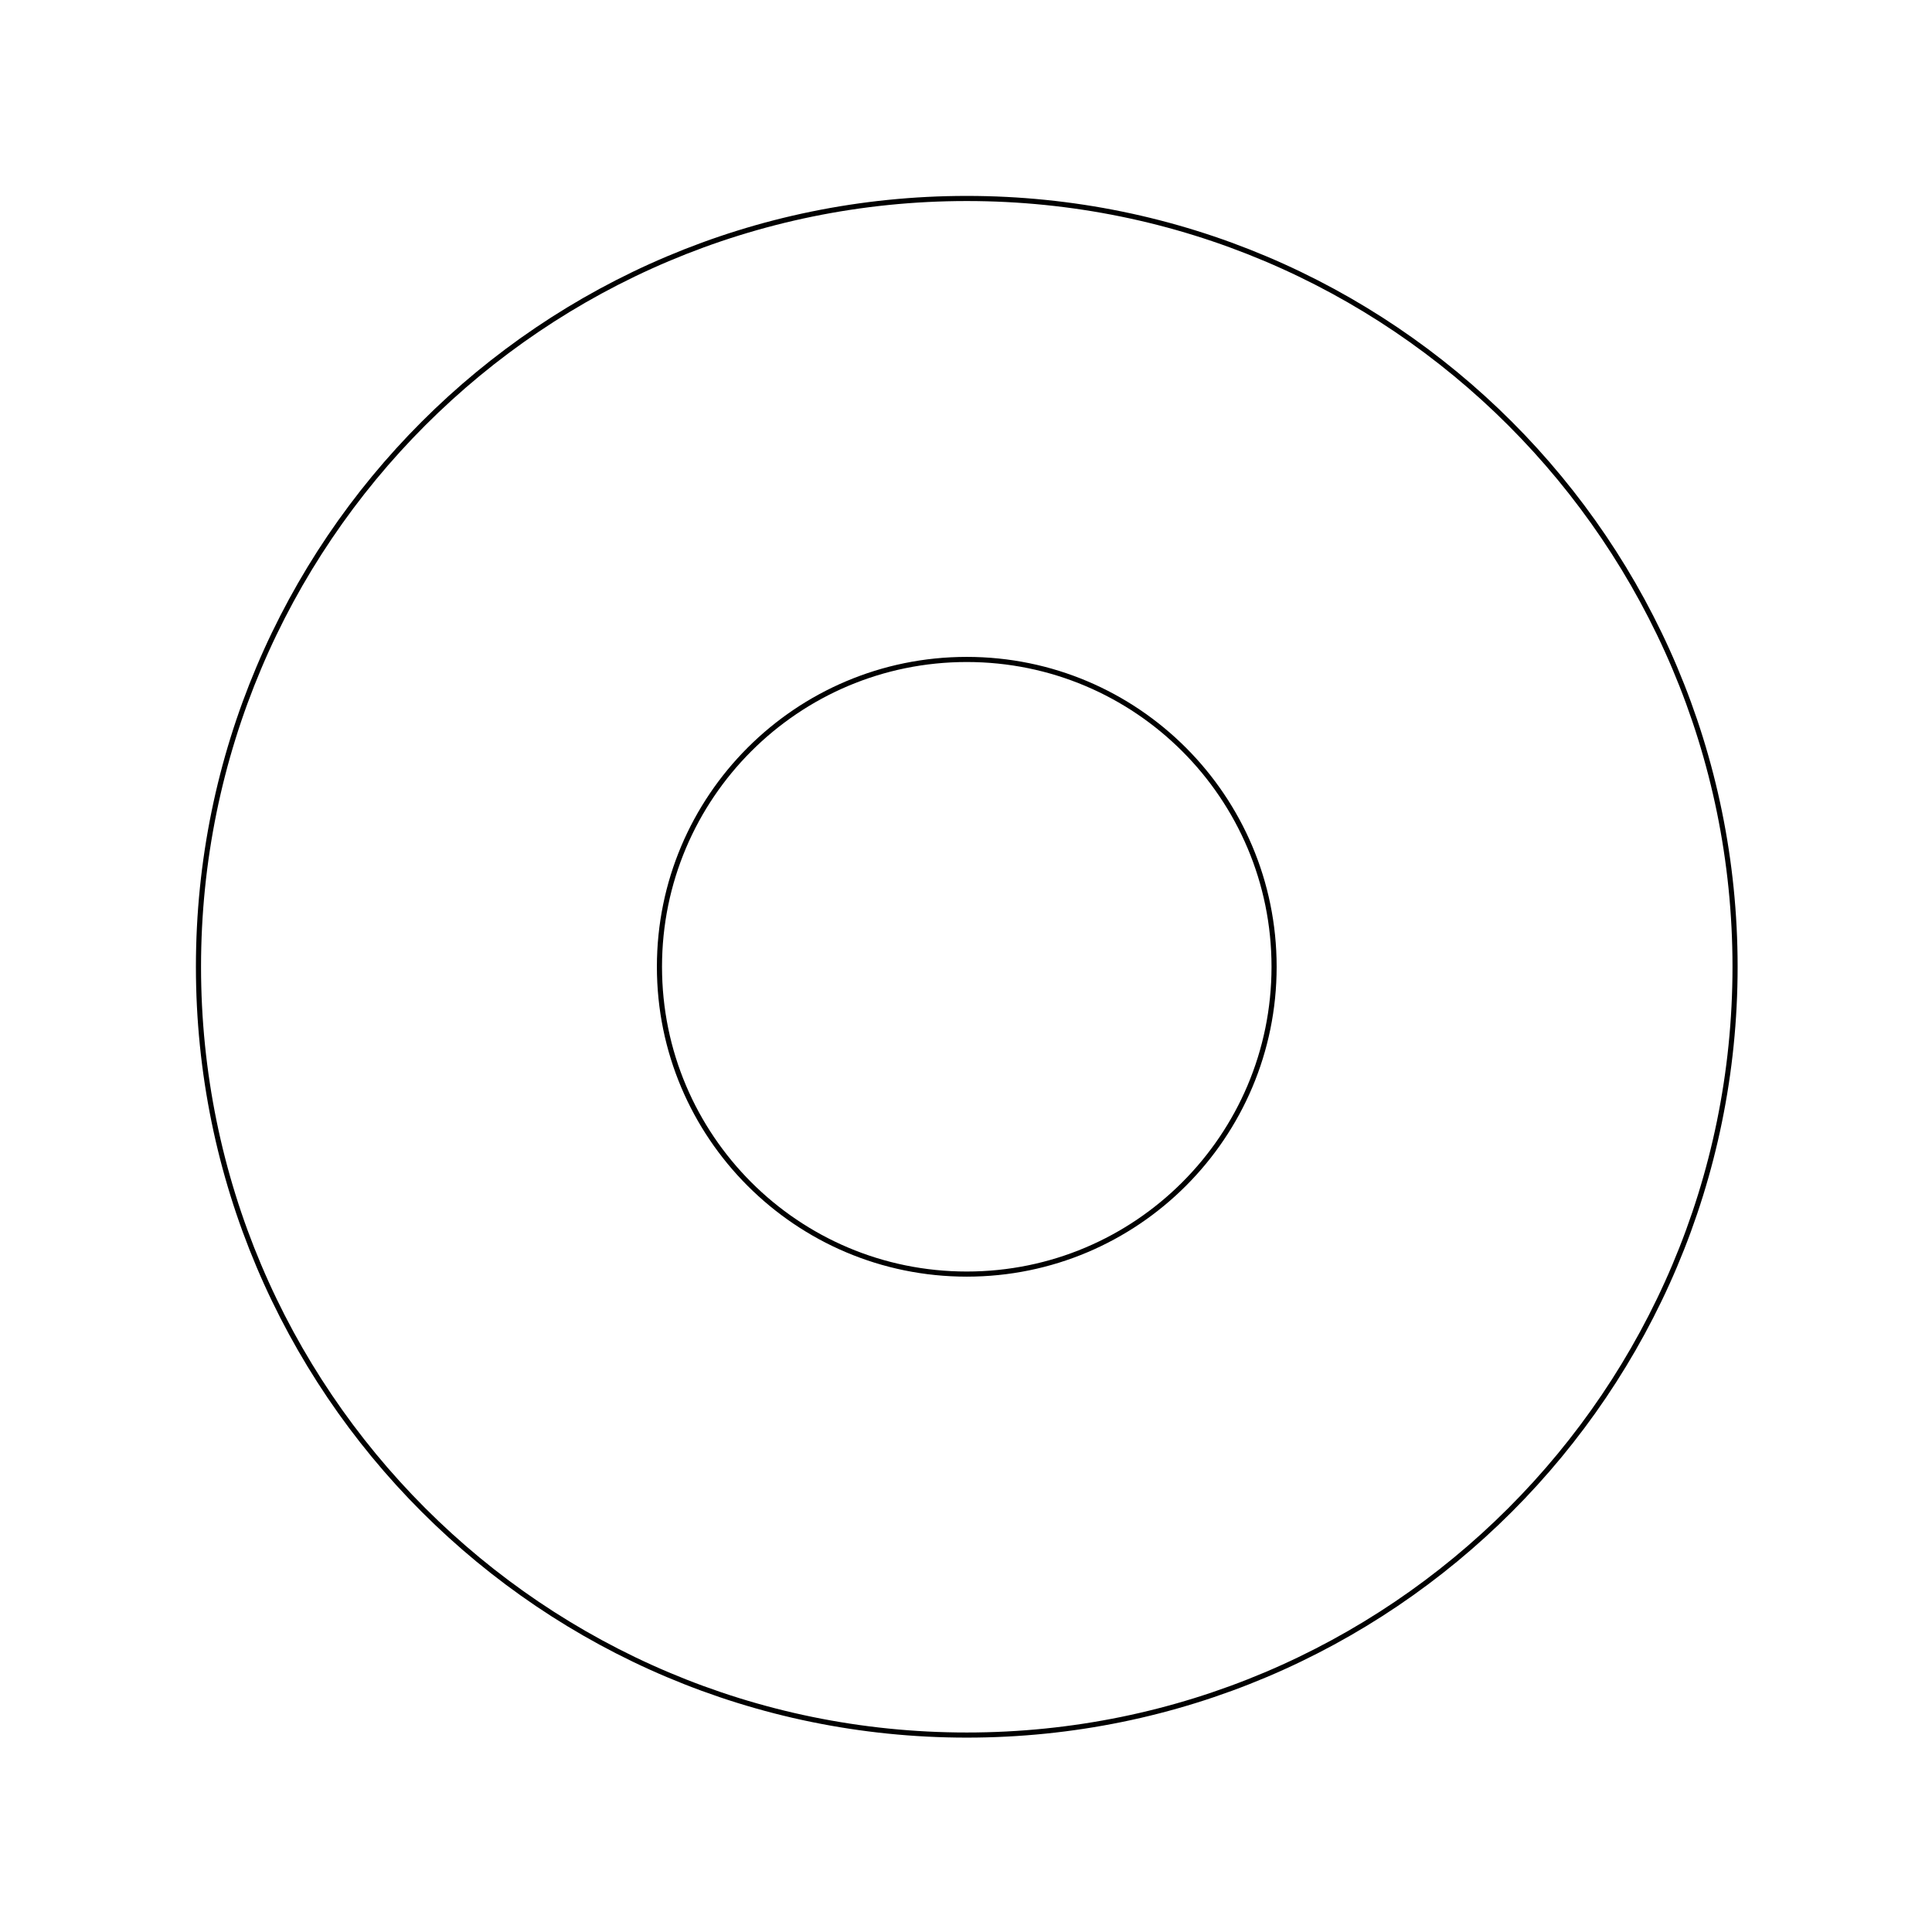
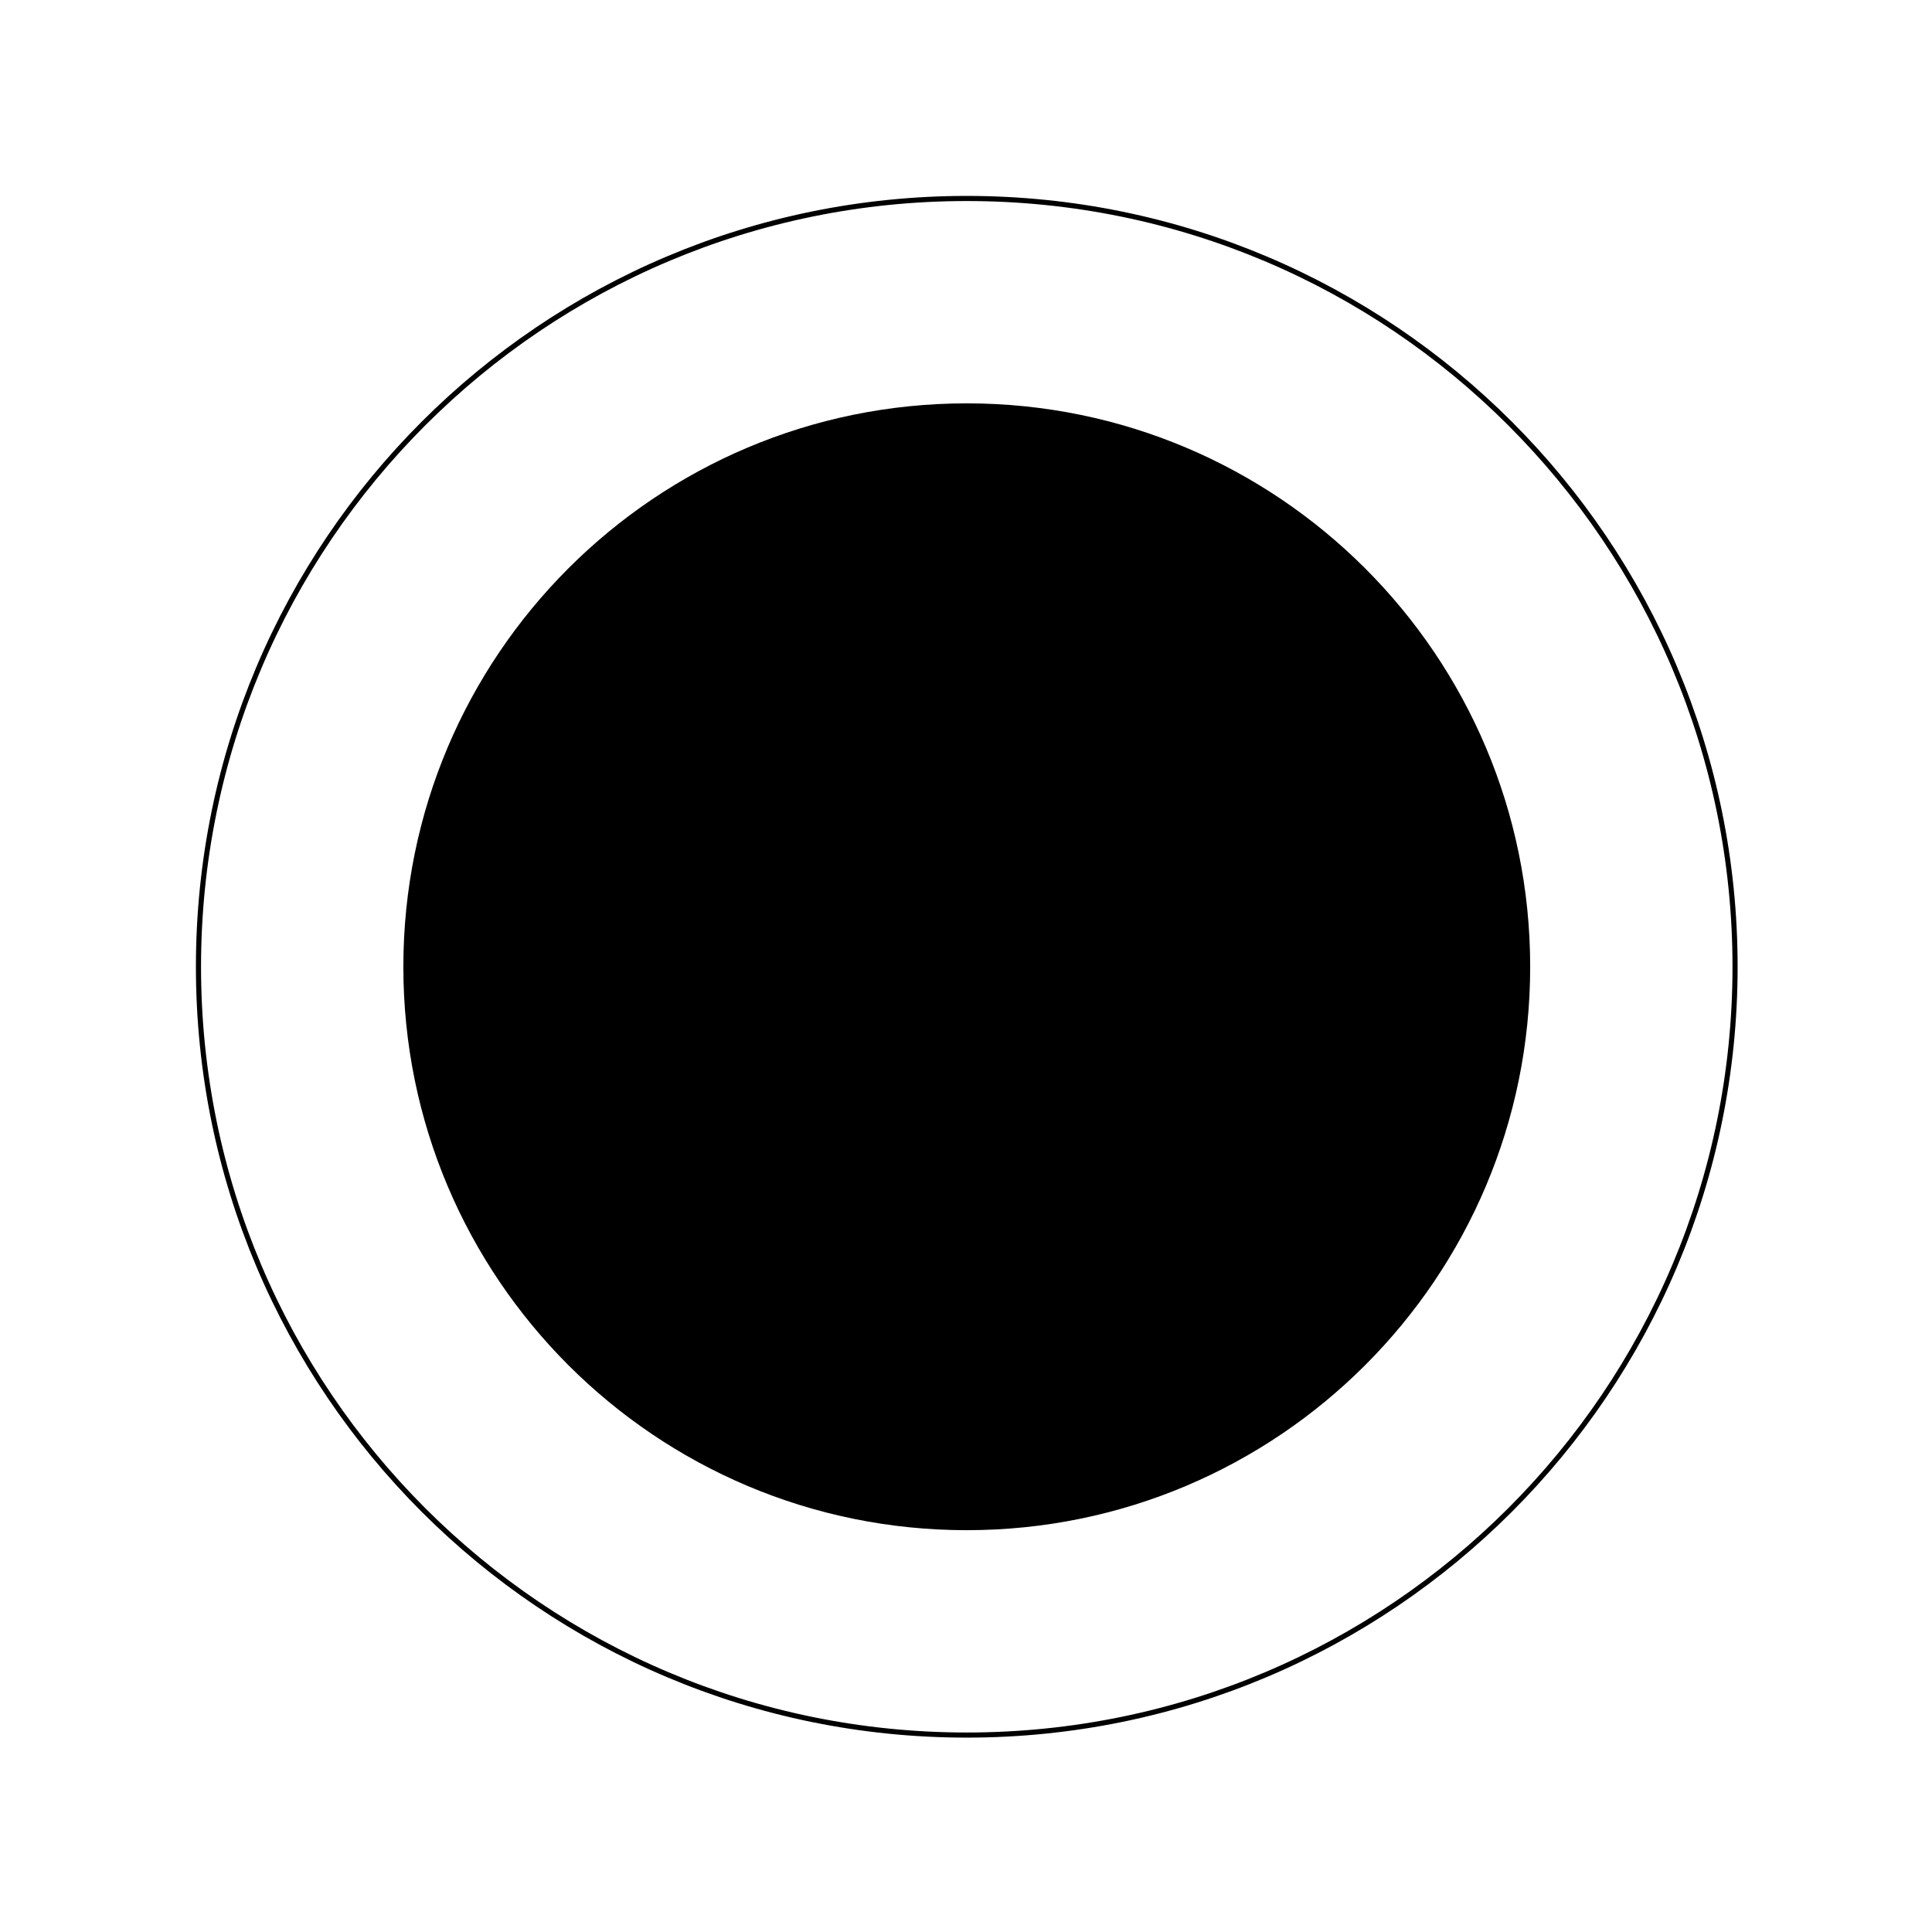
<svg xmlns="http://www.w3.org/2000/svg" version="1.1" width="7.544mm" height="7.544mm" viewBox="0 0 7.544 7.544">
  <g style="fill:#000000; fill-opacity:1;stroke:#000000; stroke-opacity:1; stroke-linecap:round; stroke-linejoin:round;" transform="translate(0 0) scale(1 1)">
</g>
  <g style="fill:none;  stroke:#000000; stroke-width:0.02; stroke-opacity:1;  stroke-linecap:round; stroke-linejoin:round;">
    <circle cx="3.775" cy="3.775" r="1.2" />
    <circle cx="3.775" cy="3.775" r="3" />
  </g>
+   <g style="fill:#000000; fill-opacity:1; stroke:none;">
+     <circle cx="3.775" cy="3.775" r="2.2" />
+   </g>
</svg>
